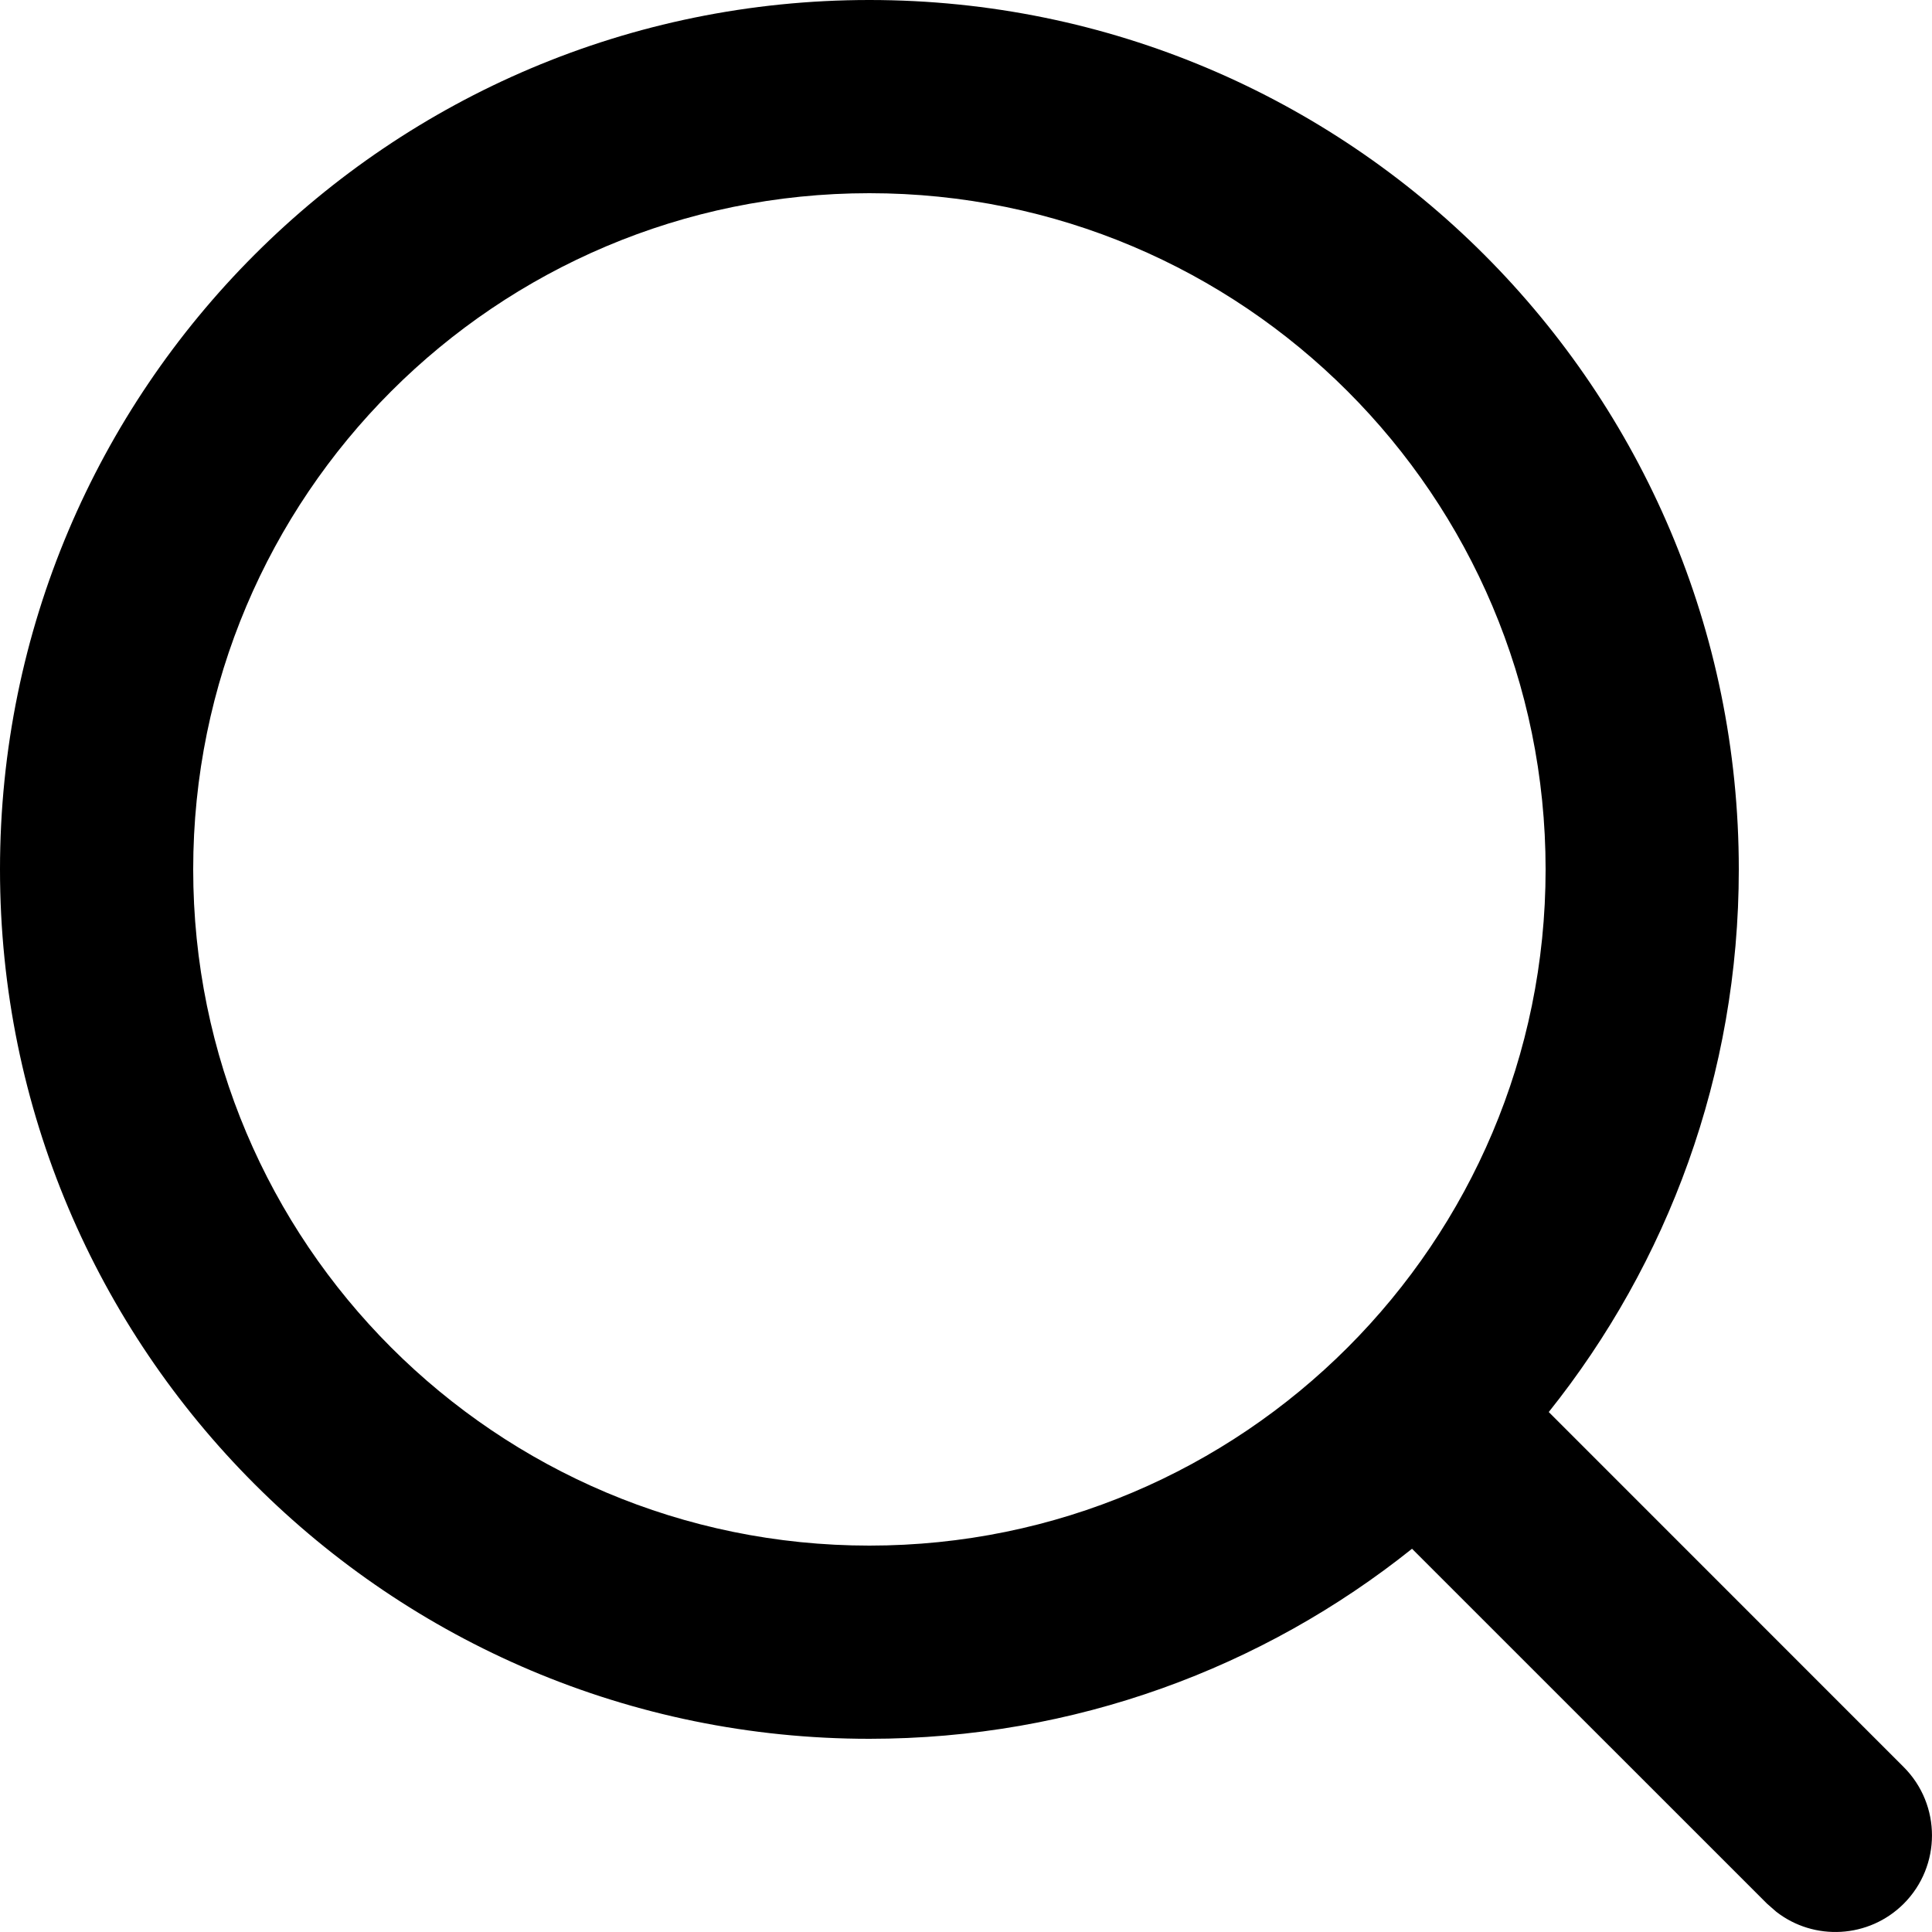
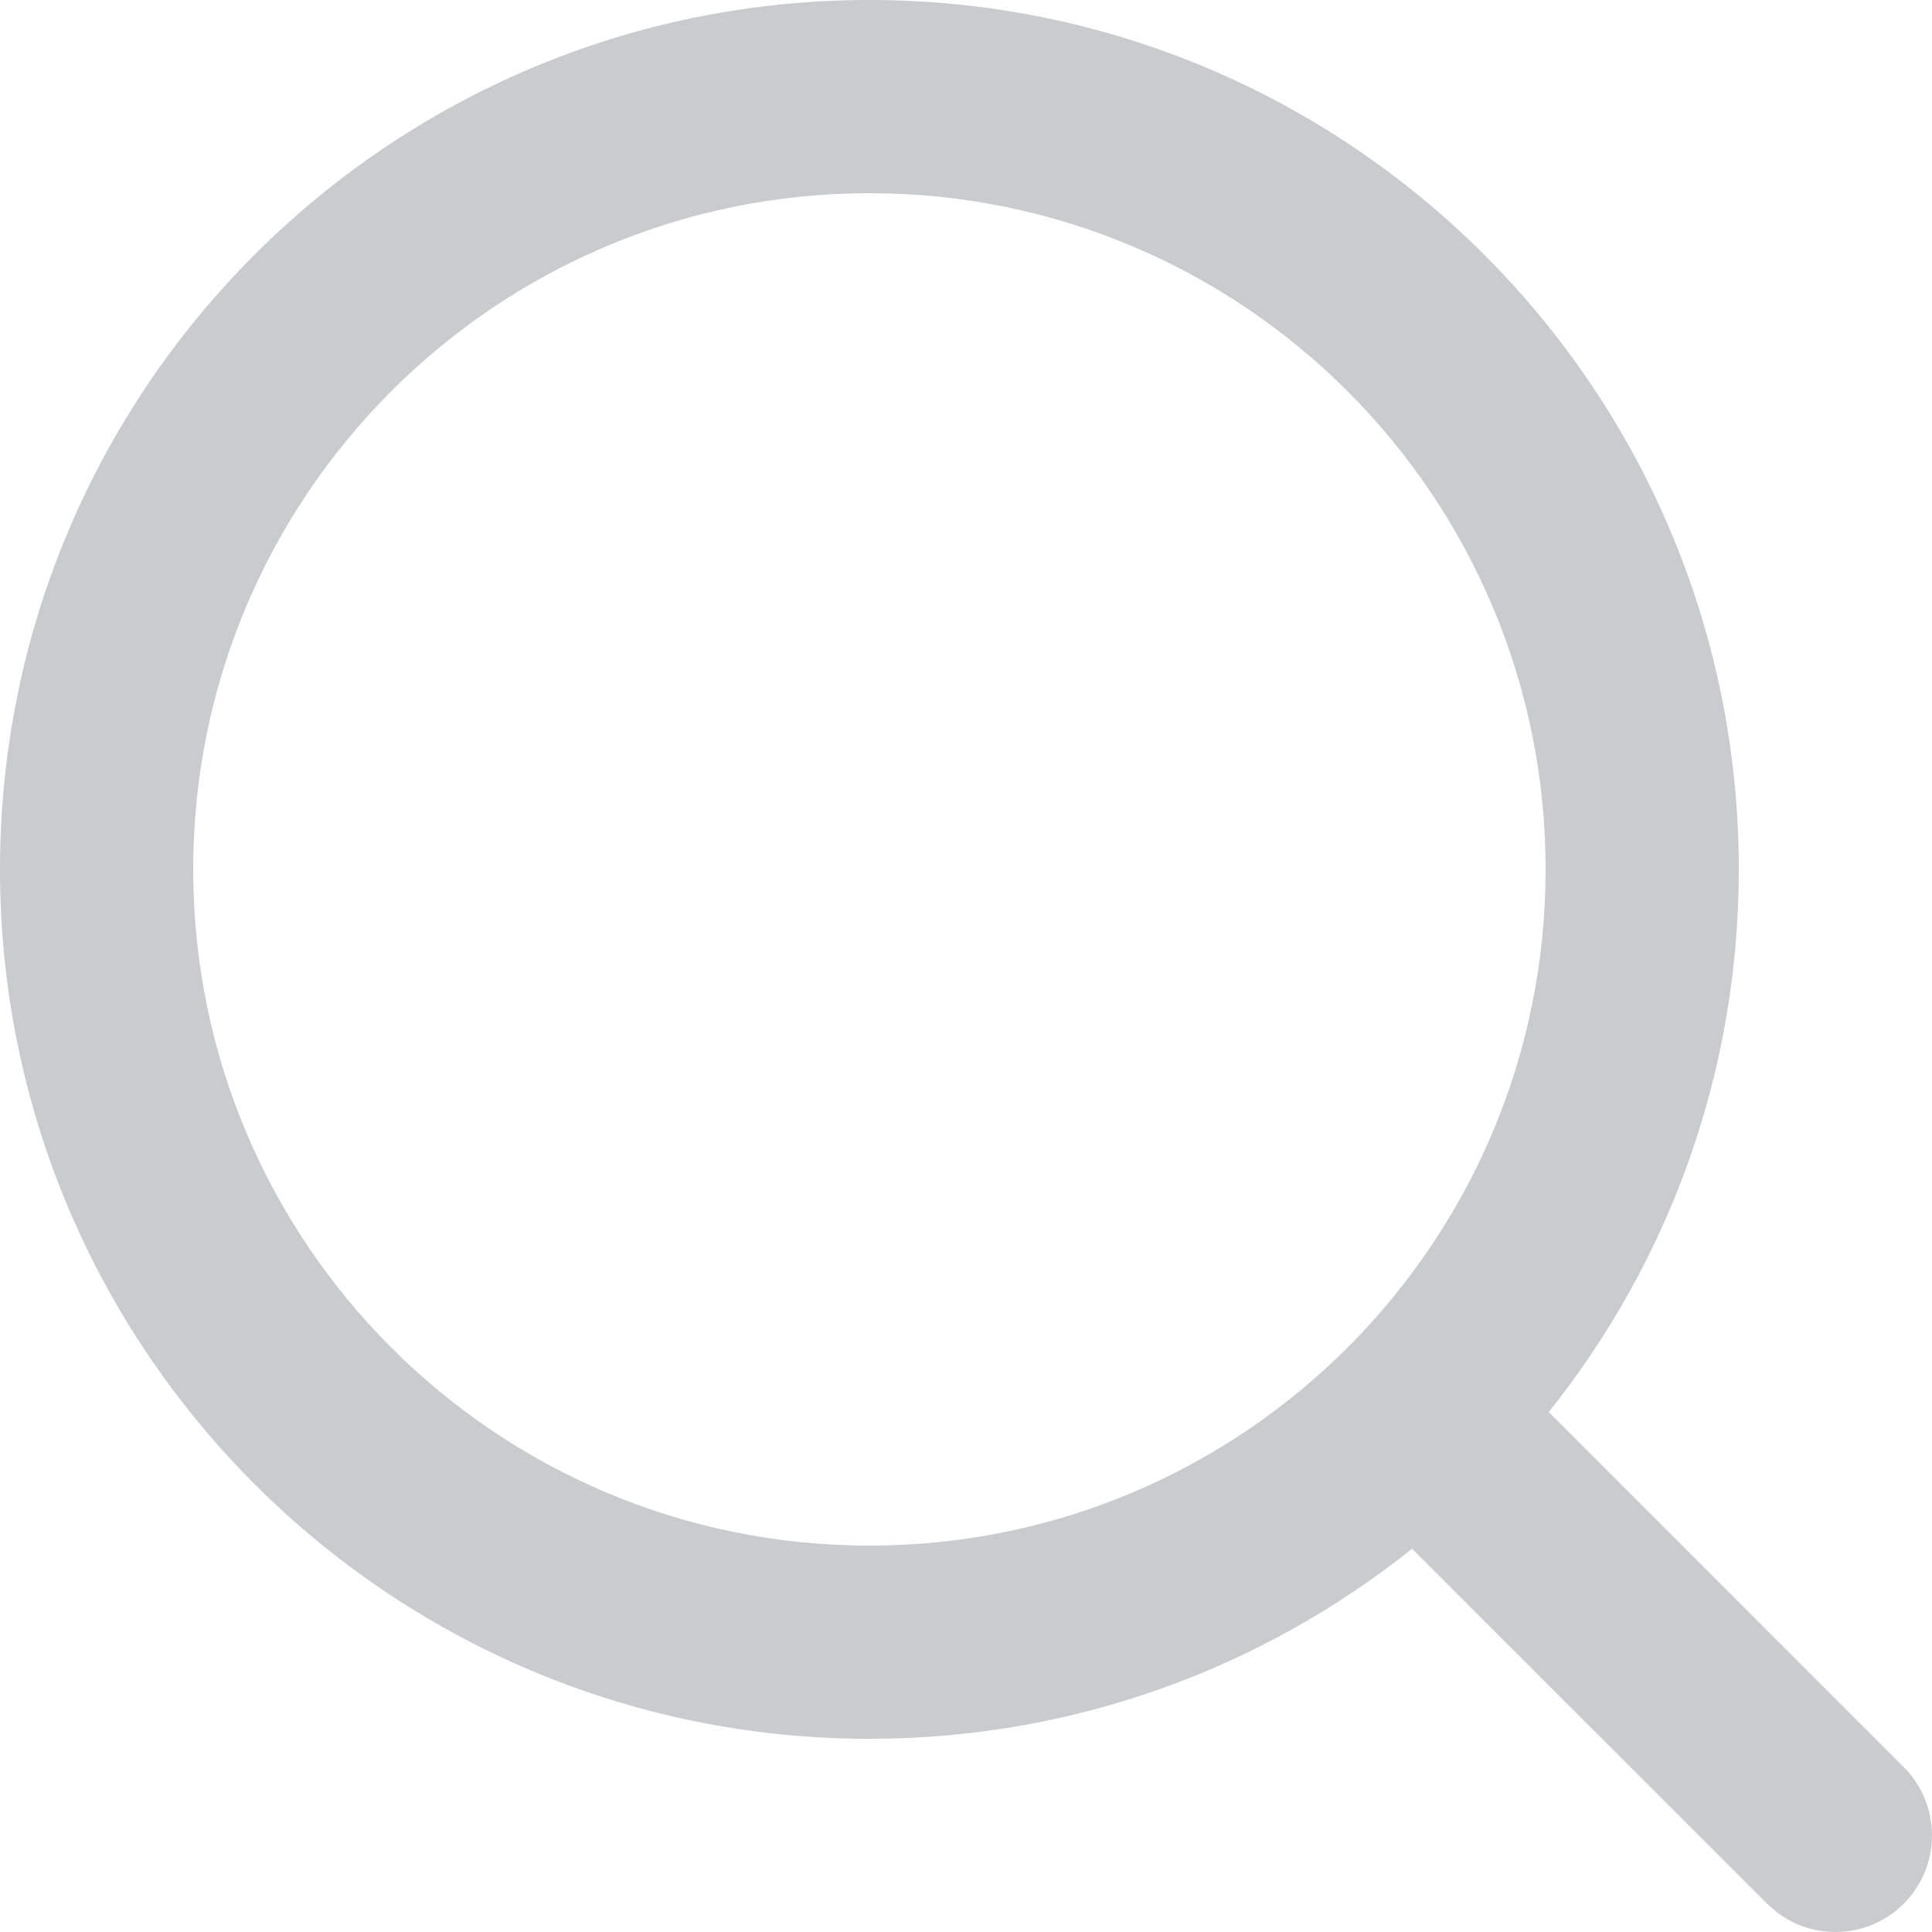
- <svg xmlns="http://www.w3.org/2000/svg" width="17" height="17" viewBox="0 0 22 22" fill="none">
-   <path fill-rule="evenodd" clip-rule="evenodd" d="M9.9 0C15.368 0 19.8 4.432 19.8 9.9C19.8 12.237 18.99 14.385 17.636 16.079L21.678 20.122C22.107 20.552 22.107 21.248 21.678 21.678C21.281 22.074 20.657 22.105 20.226 21.769L20.122 21.678L16.079 17.636C14.385 18.99 12.237 19.8 9.9 19.8C4.432 19.8 0 15.368 0 9.9C0 4.432 4.432 0 9.9 0ZM9.9 2.2C5.647 2.2 2.2 5.647 2.2 9.9C2.2 14.153 5.647 17.6 9.9 17.6C14.153 17.6 17.6 14.153 17.6 9.9C17.6 5.647 14.153 2.2 9.9 2.2Z" fill="black" />
+ <svg xmlns="http://www.w3.org/2000/svg" width="17" height="17" viewBox="0 0 22 22" fill="#666">
+   <path fill="rgba(155,162,168,0.55)" fill-rule="evenodd" clip-rule="evenodd" d="M9.9 0C15.368 0 19.8 4.432 19.8 9.9C19.8 12.237 18.99 14.385 17.636 16.079L21.678 20.122C22.107 20.552 22.107 21.248 21.678 21.678C21.281 22.074 20.657 22.105 20.226 21.769L20.122 21.678L16.079 17.636C14.385 18.99 12.237 19.8 9.9 19.8C4.432 19.8 0 15.368 0 9.9C0 4.432 4.432 0 9.9 0ZM9.9 2.2C5.647 2.2 2.2 5.647 2.2 9.9C2.2 14.153 5.647 17.6 9.9 17.6C14.153 17.6 17.6 14.153 17.6 9.9C17.6 5.647 14.153 2.2 9.9 2.2Z" />
</svg>
